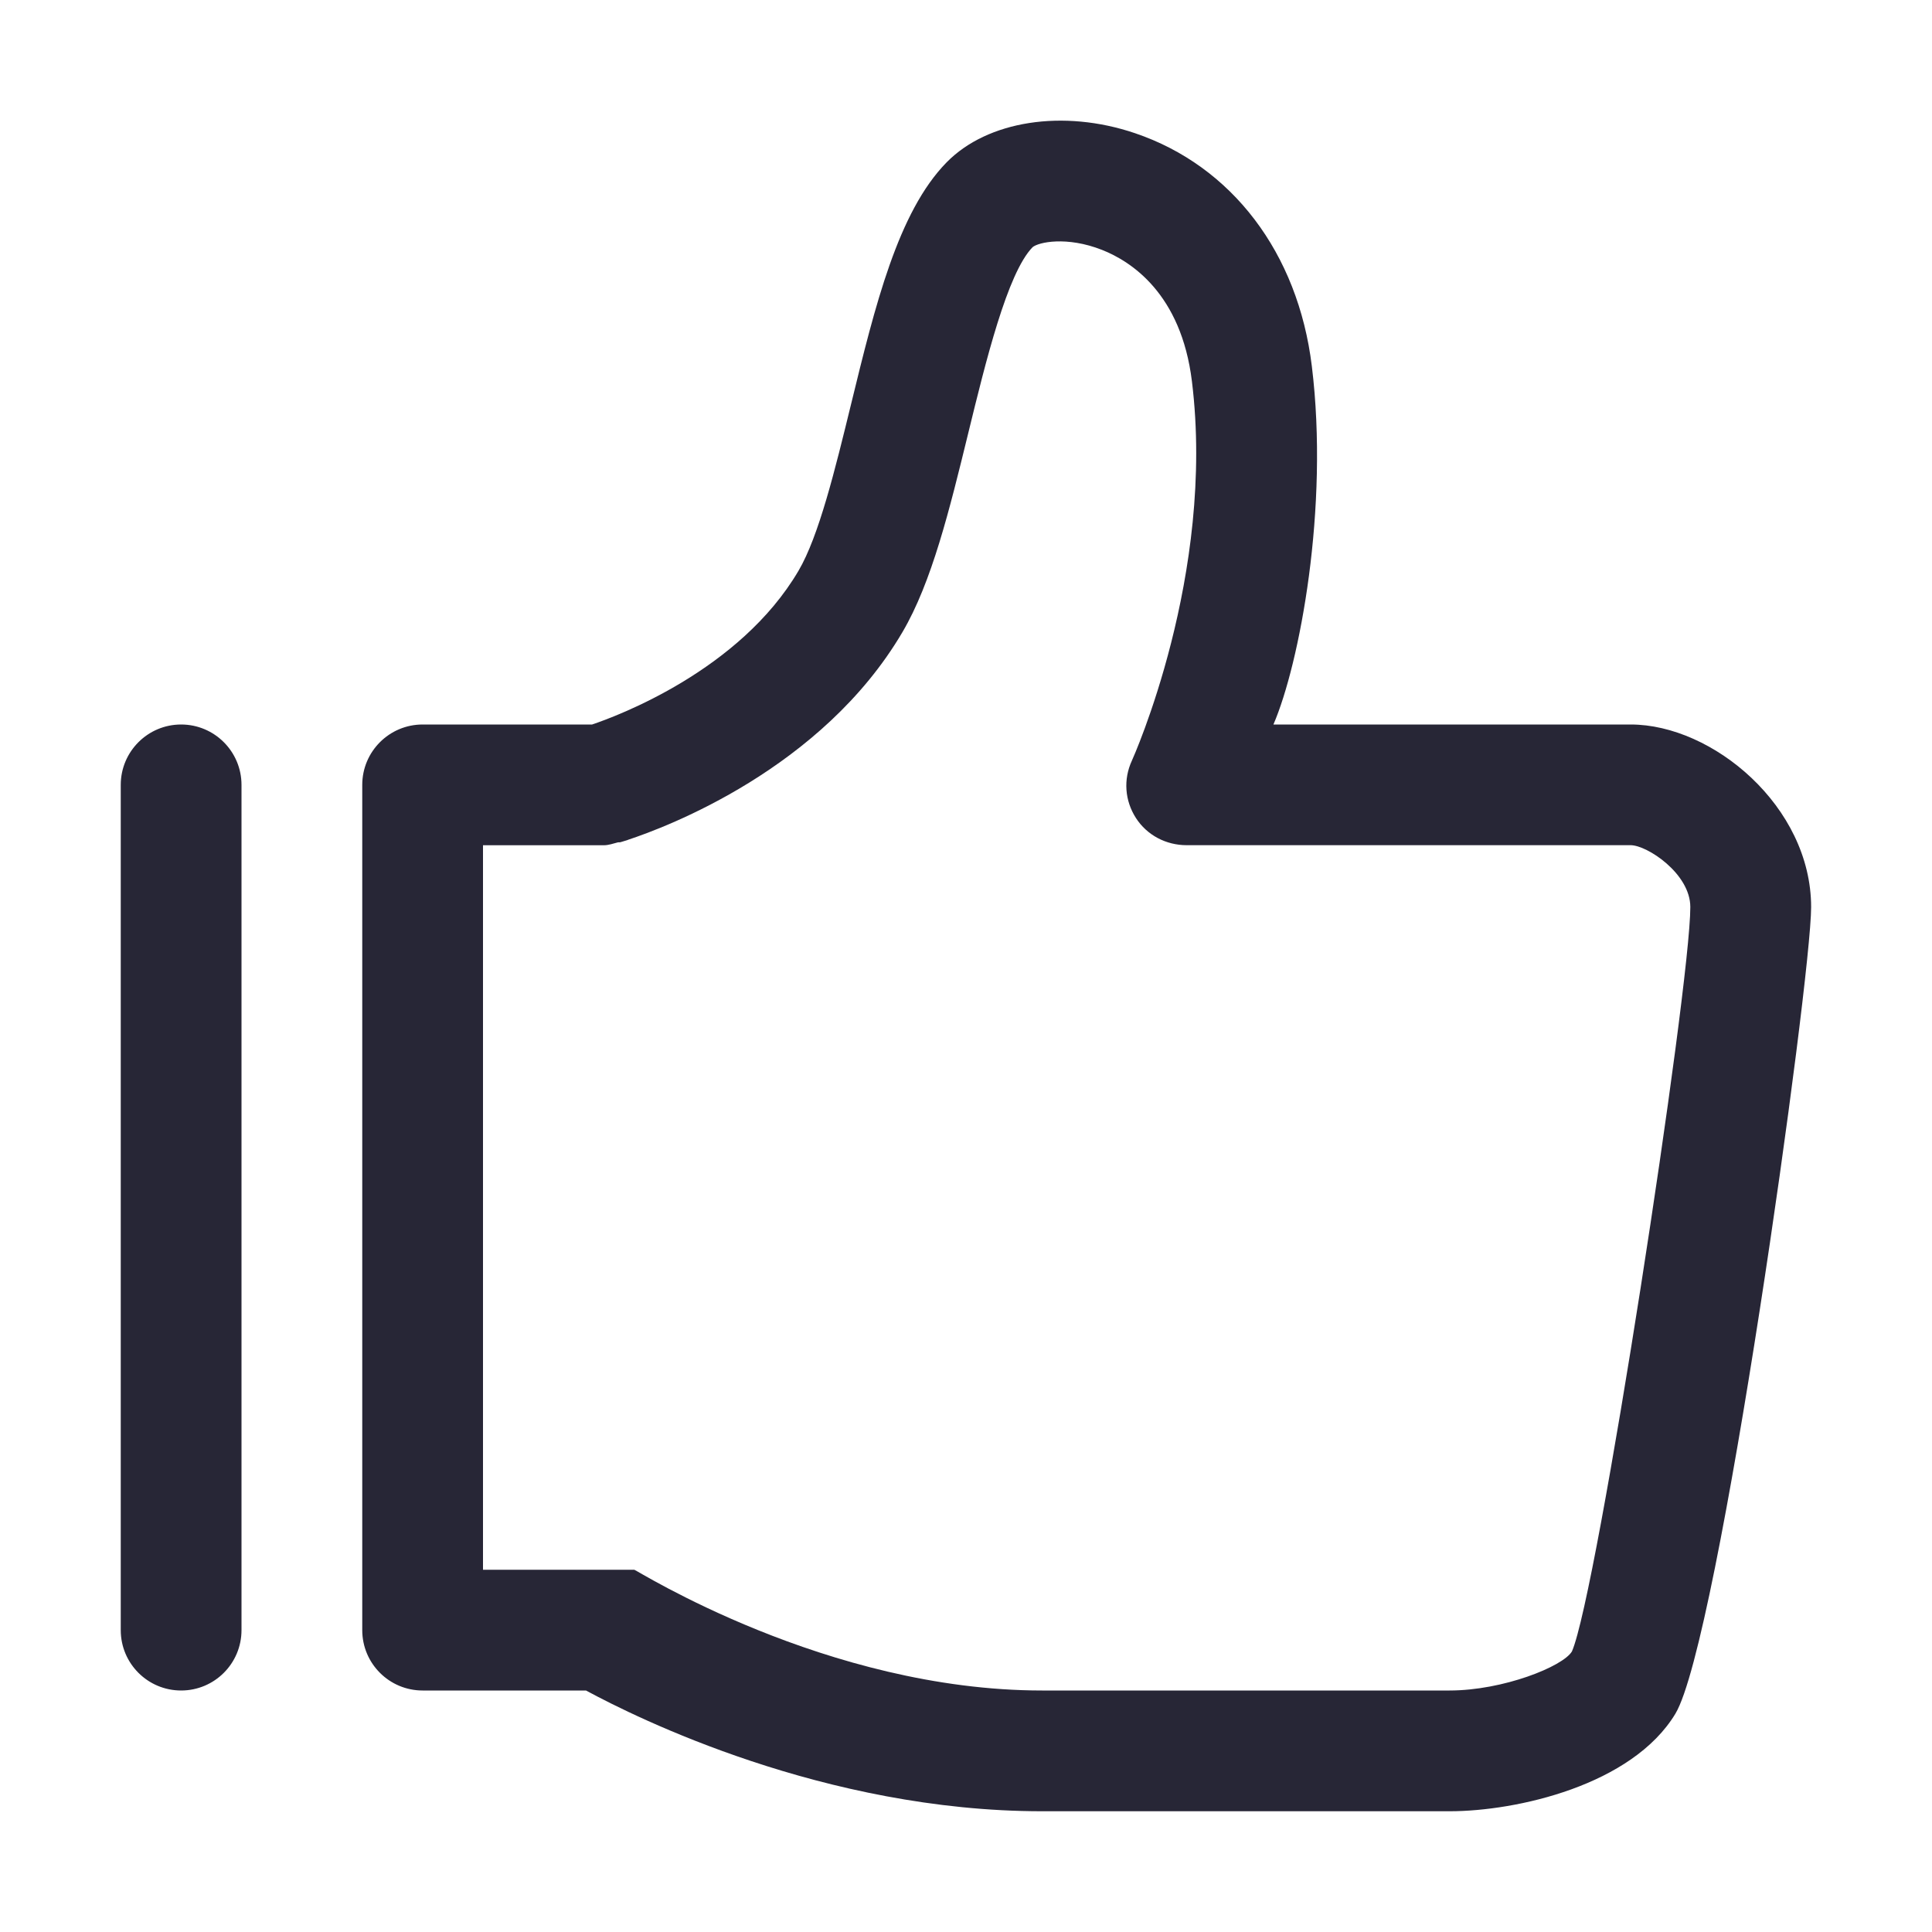
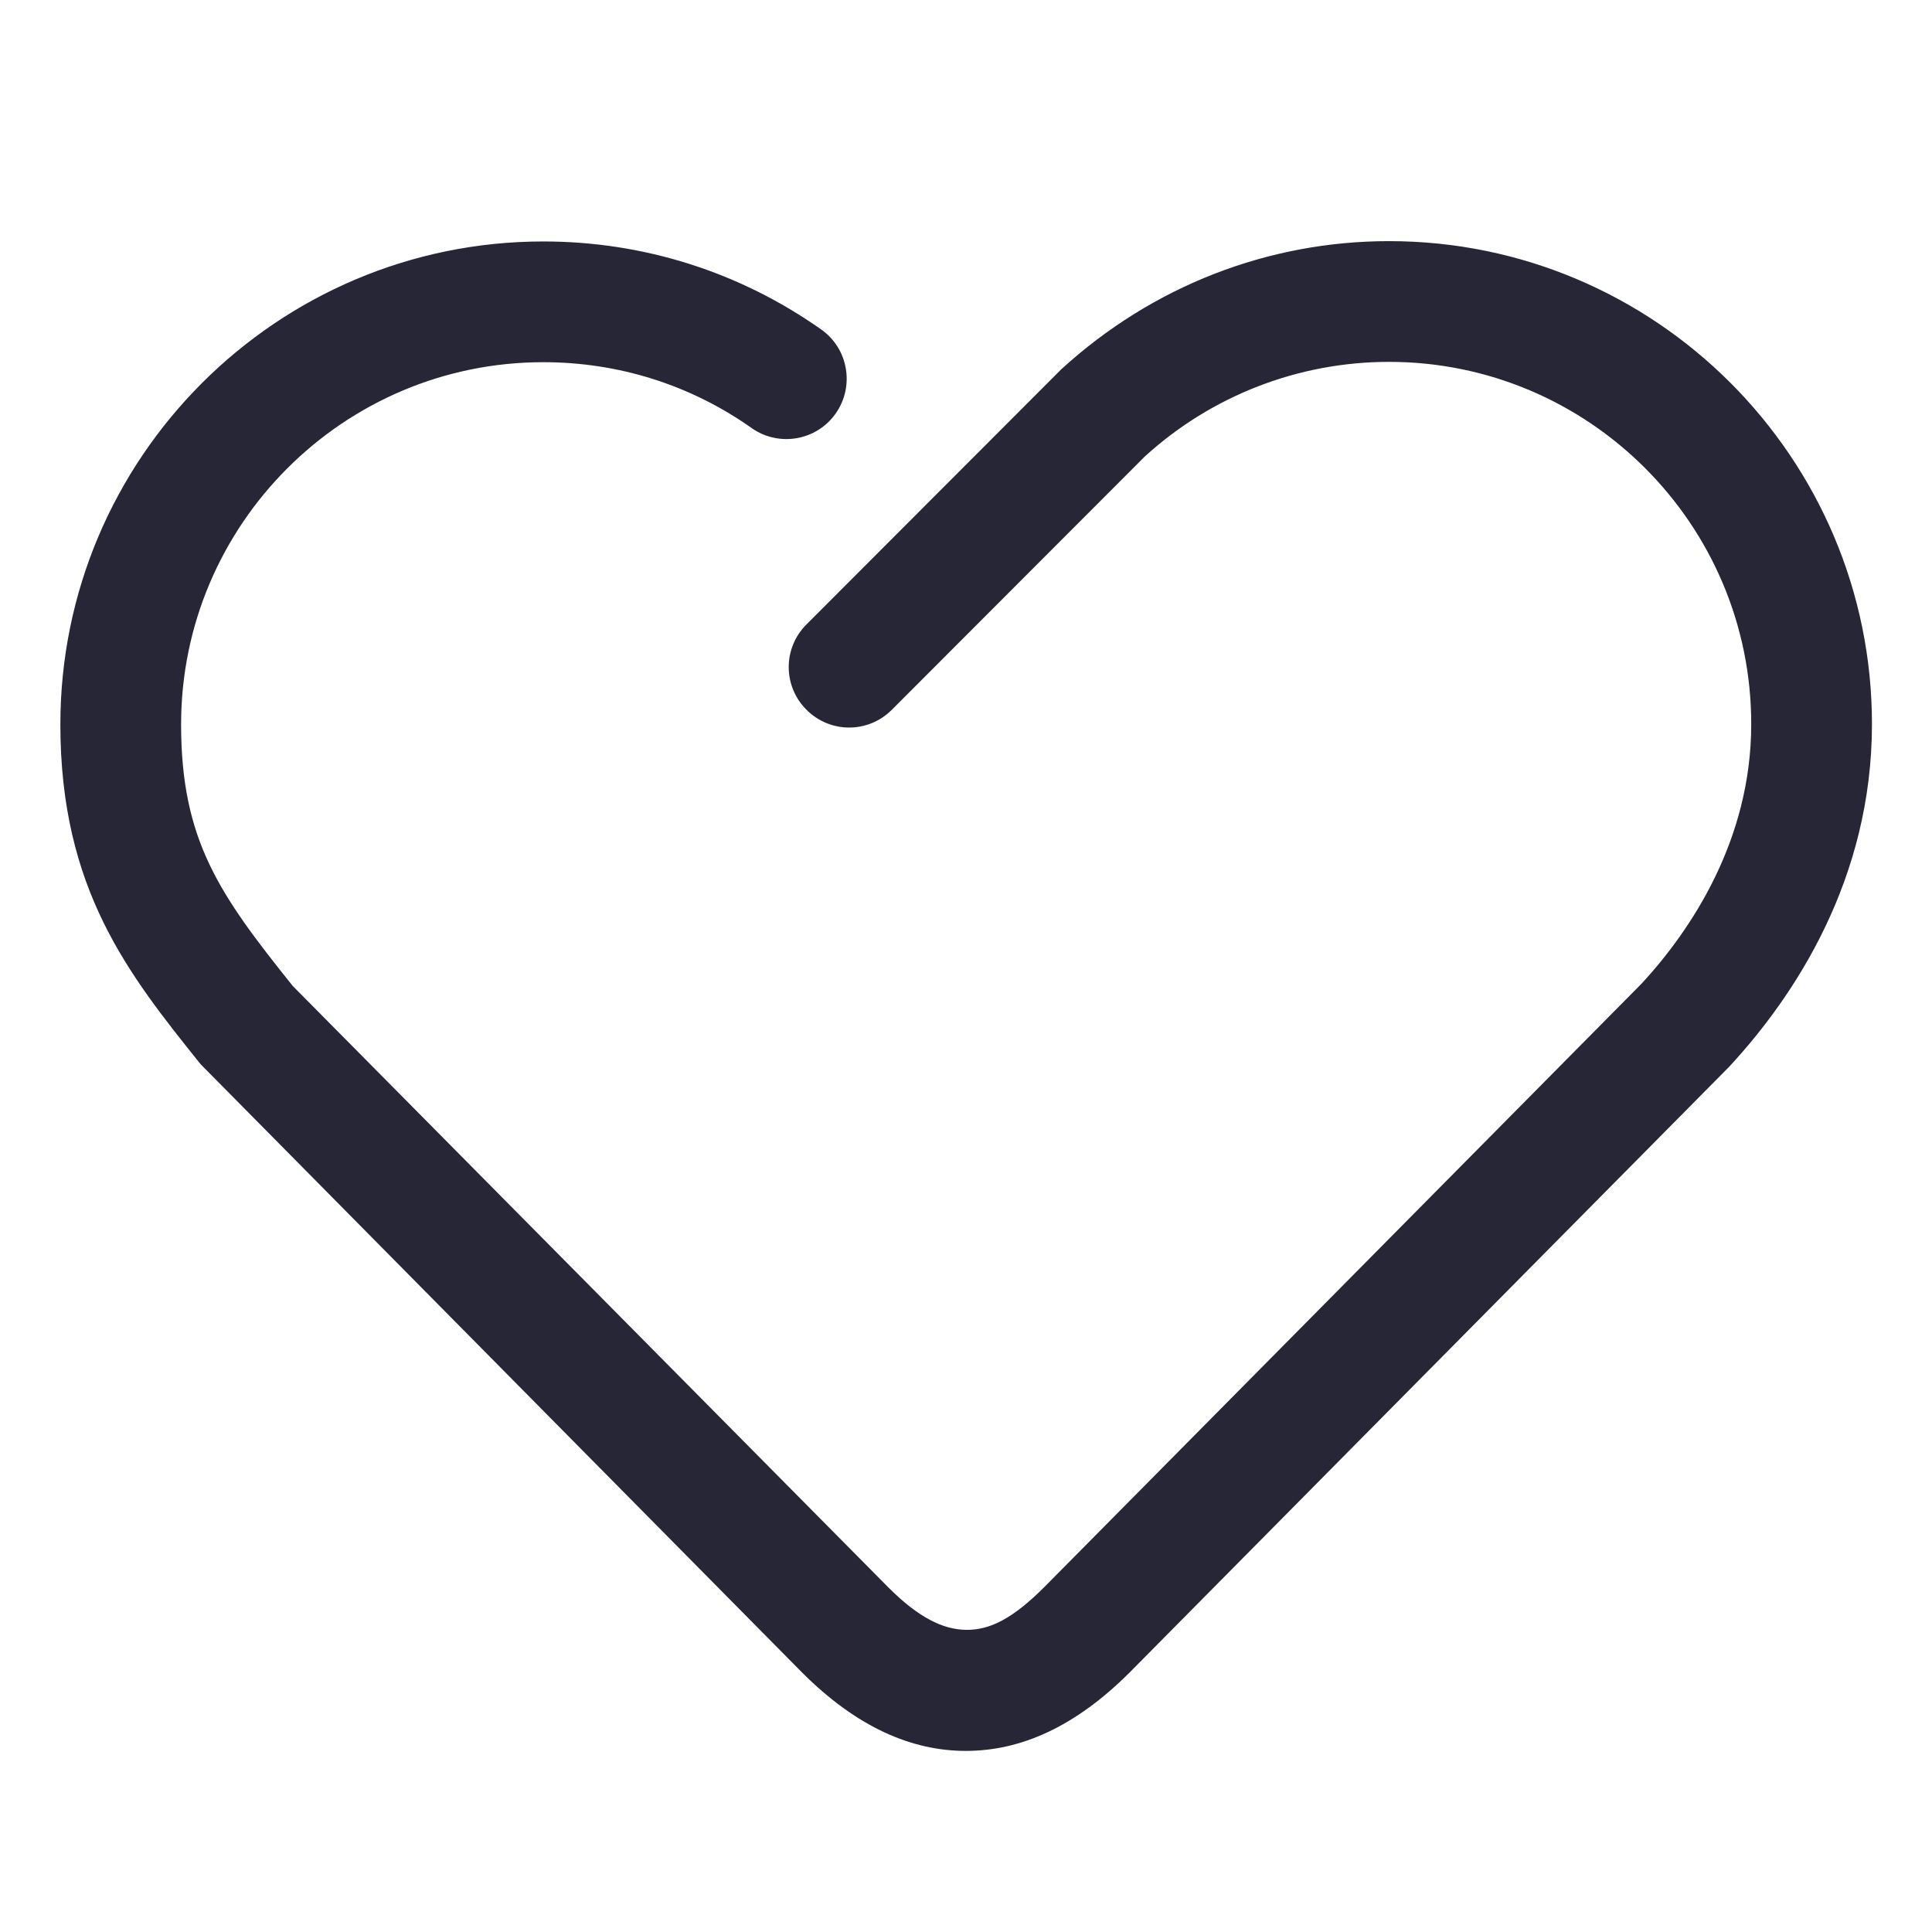
<svg xmlns="http://www.w3.org/2000/svg" version="1.1" width="200" height="200" viewBox="0 0 200 200">
  <defs>
    <style type="text/css">
@font-face {
  font-family: "ifont";
  src: url("//at.alicdn.com/t/font_1442373896_4754455.eot?#iefix") format("embedded-opentype"), url("//at.alicdn.com/t/font_1442373896_4754455.woff") format("woff"), url("//at.alicdn.com/t/font_1442373896_4754455.ttf") format("truetype"), url("//at.alicdn.com/t/font_1442373896_4754455.svg#ifont") format("svg");
}

</style>
  </defs>
  <g class="transform-group">
    <g transform="scale(0.1953125, 0.1953125)">
-       <path d="M96 896c-17.664 0-32-14.304-32-32L64 416c0-17.664 14.336-32 32-32s32 14.336 32 32l0 448C128 881.696 113.664 896 96 896zM864.32 384l-189.376 0c13.792-32 29.6-114.72 20.352-189.952-7.328-60.032-42.368-106.08-93.728-123.456-38.08-12.896-78.208-6.624-99.84 15.456-25.792 26.304-37.888 75.904-50.688 128.352-8.384 34.336-17.056 69.888-27.84 88.16-31.104 52.896-96.256 77.024-109.376 81.44L224 384c-17.664 0-32 14.336-32 32l0 448c0 17.696 14.336 32 32 32l86.592 0c26.752 14.496 126.4 64 241.76 64l215.936 0c35.552 0 96.8-13.76 119.712-51.712 23.136-38.464 71.936-388.672 71.936-427.488C959.936 427.328 907.616 384 864.32 384zM833.152 875.296c-4.8 8-36.48 20.704-64.864 20.704l-215.936 0c-114.336 0-215.168-64-216.16-64 0 0-0.032 0-0.032 0-4.8 0-10.112 0-16.128 0L256 832 256 448l64 0c2.624 0 4.96-0.896 7.392-1.504 0.512-0.128 0.992 0.032 1.504-0.128 0.224-0.064 0.864-0.256 1.696-0.512 0.832-0.288 1.728-0.448 2.528-0.832 19.456-6.432 102.528-37.344 145.216-110.016 15.52-26.4 24.928-64.8 34.848-105.408 9.248-37.856 20.736-84.928 34.112-98.592 3.072-2.624 18.016-5.952 36.8 1.44 15.328 6.048 41.952 23.136 47.648 69.664 12.608 102.496-31.392 200.096-31.84 201.088-4.576 9.92-3.744 21.152 2.144 30.336 5.888 9.152 16 14.432 26.912 14.432l235.328 0c8.672 0 31.616 15.04 31.616 32.768C895.936 523.424 846.528 844.992 833.152 875.296z" fill="#272636" />
+       <path d="M511.914 928.016c-28.898 0-57.969-12.729-86.695-41.455L106.305 564.034C68.118 516.386 31.995 471.319 31.995 383.935c0-141.224 114.905-255.957 255.957-255.957 53.152 0 104.069 16.169 147.244 46.616 14.449 10.149 17.889 30.102 7.741 44.552-10.149 14.449-30.102 17.889-44.552 7.741-32.339-22.878-70.526-34.919-110.433-34.919-105.961 0-191.968 86.179-191.968 191.968 0 61.409 20.298 90.135 59.173 138.643l315.646 318.742c15.997 15.997 28.898 22.362 41.283 22.534 12.729 0.172 24.942-6.193 41.455-22.706l316.678-319.946c25.974-28.21 57.969-75.858 57.969-137.439 0-105.961-86.179-191.968-191.968-191.968-47.992 0-94.092 17.889-129.527 50.228l-133.999 134.171c-12.557 12.557-32.683 12.557-45.24 0s-12.557-32.683 0-45.24l135.031-135.203c48.336-44.208 109.745-67.946 173.734-67.946 141.224 0 255.957 114.905 255.957 255.957 0 82.395-41.111 144.32-75.686 181.647L598.781 886.389C569.883 915.287 540.984 928.016 511.914 928.016z" fill="#272636" />
    </g>
  </g>
</svg>
